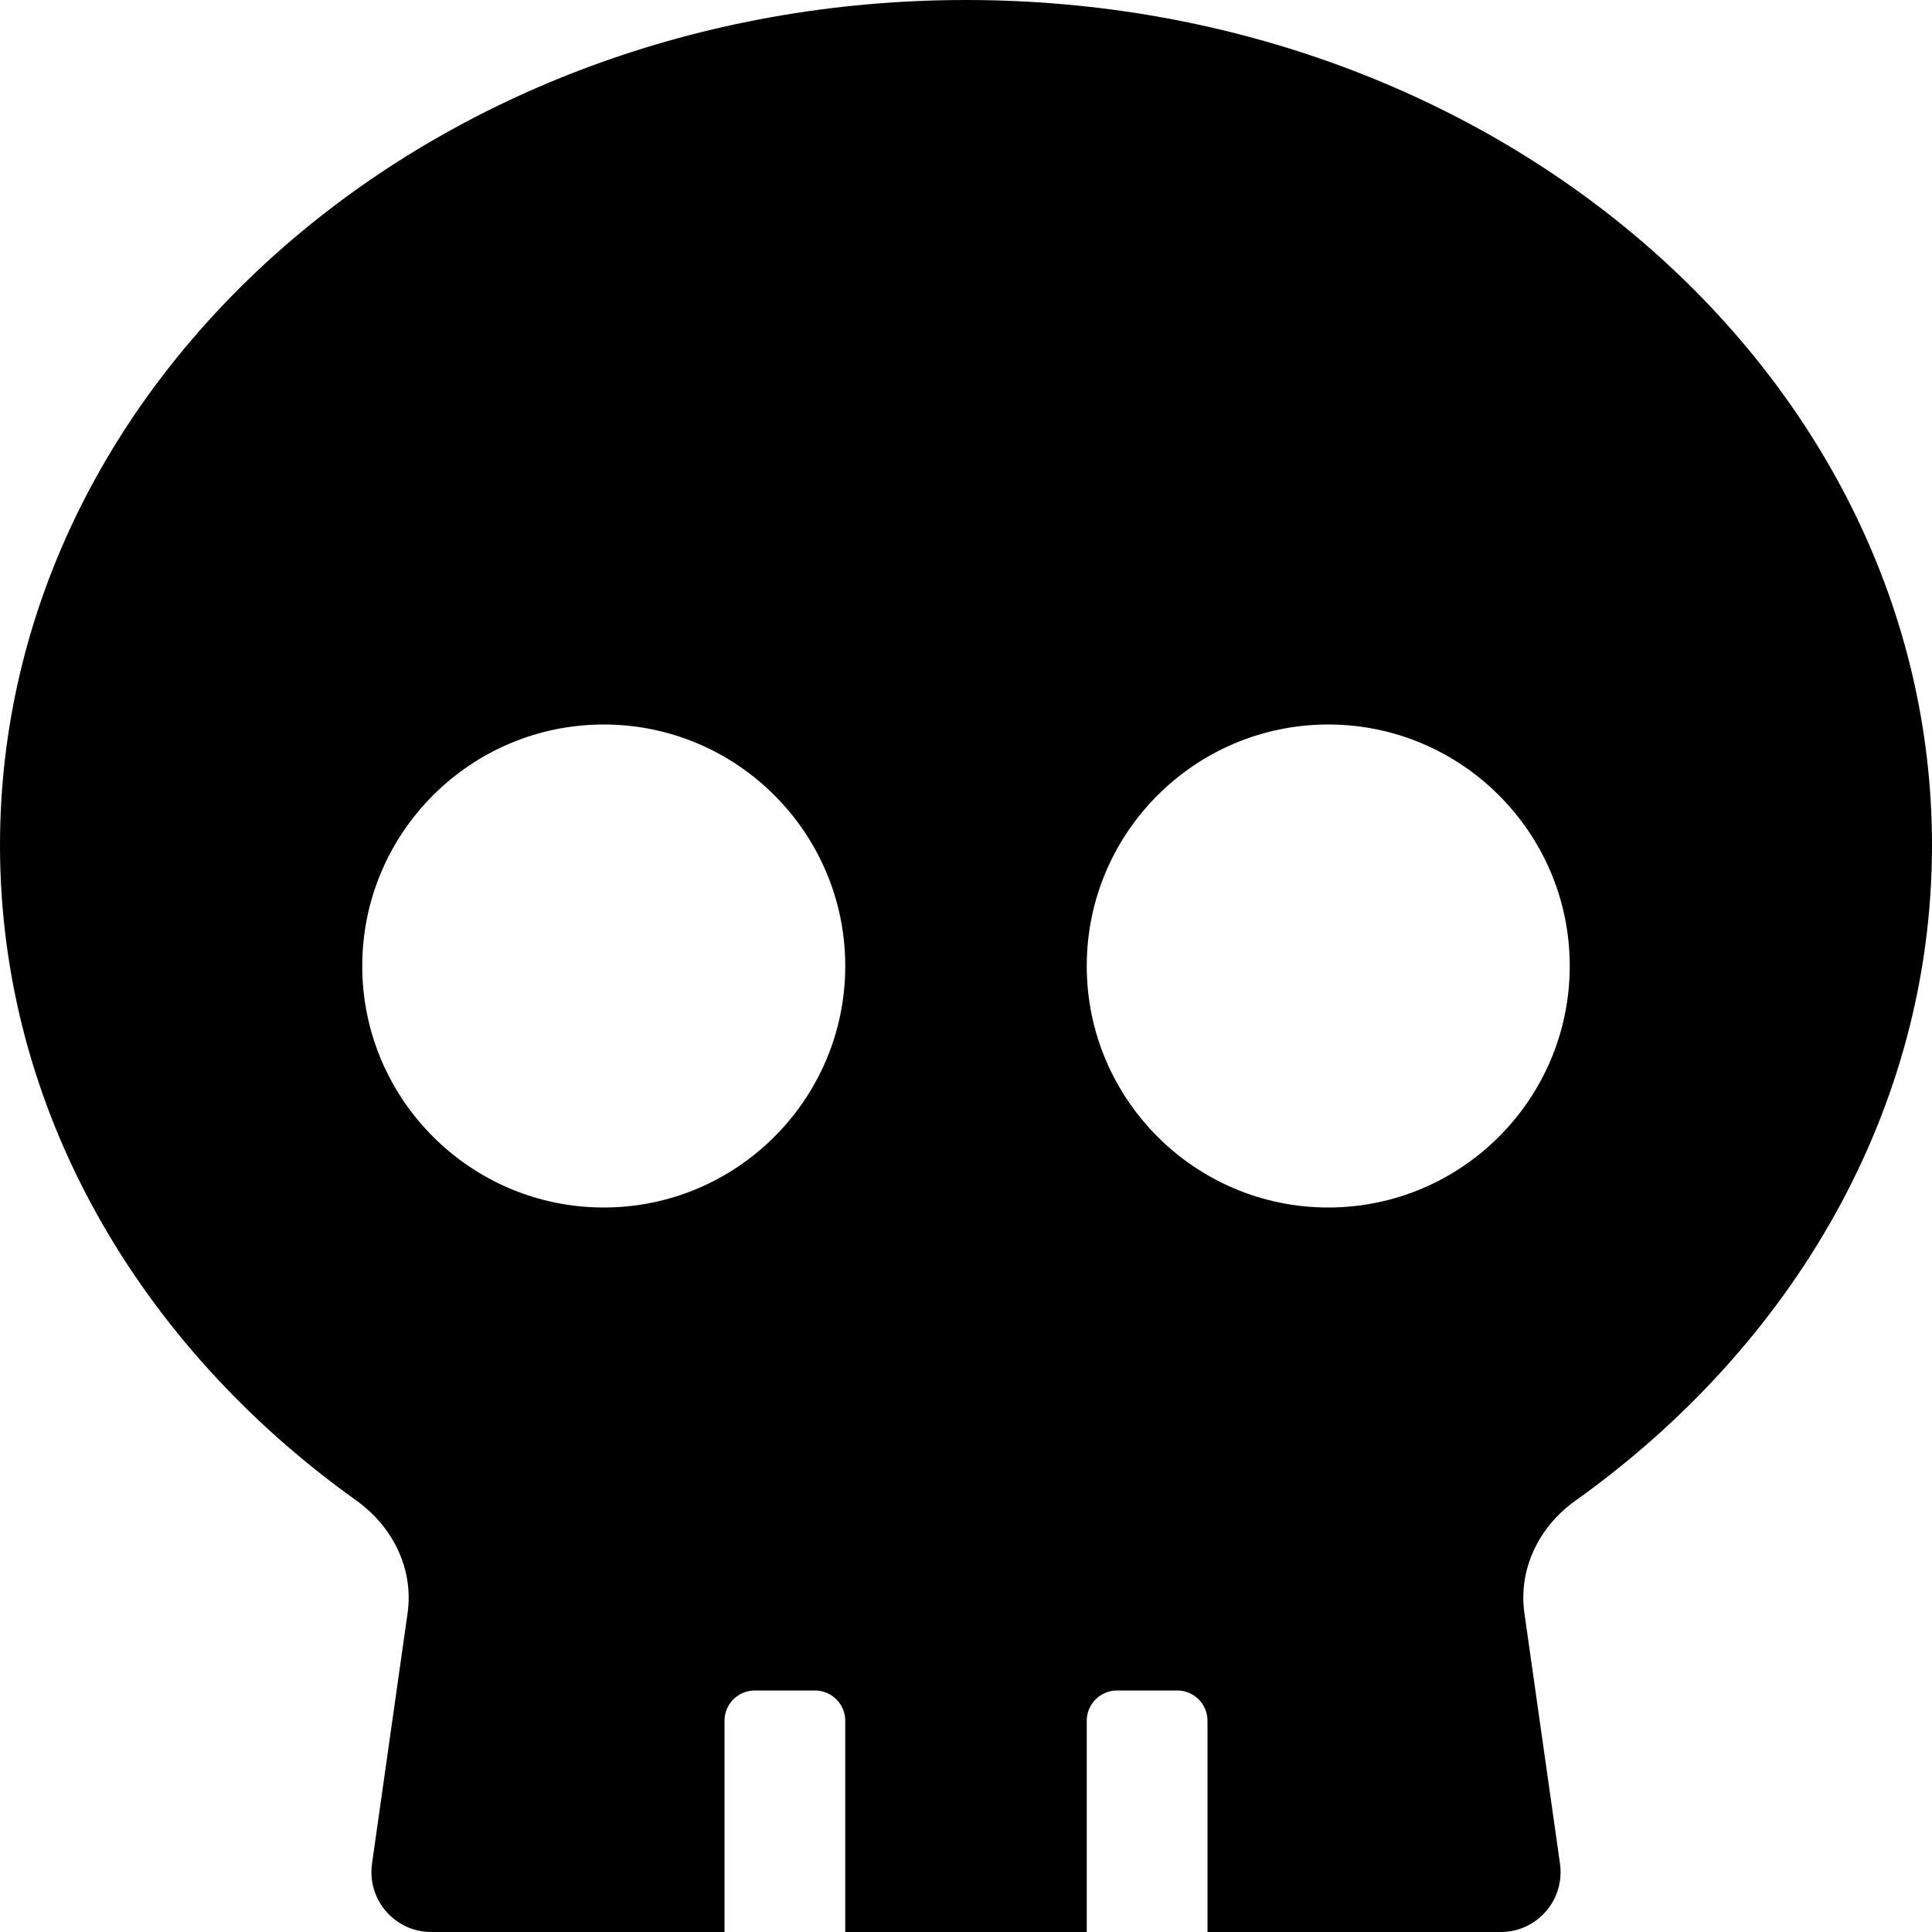
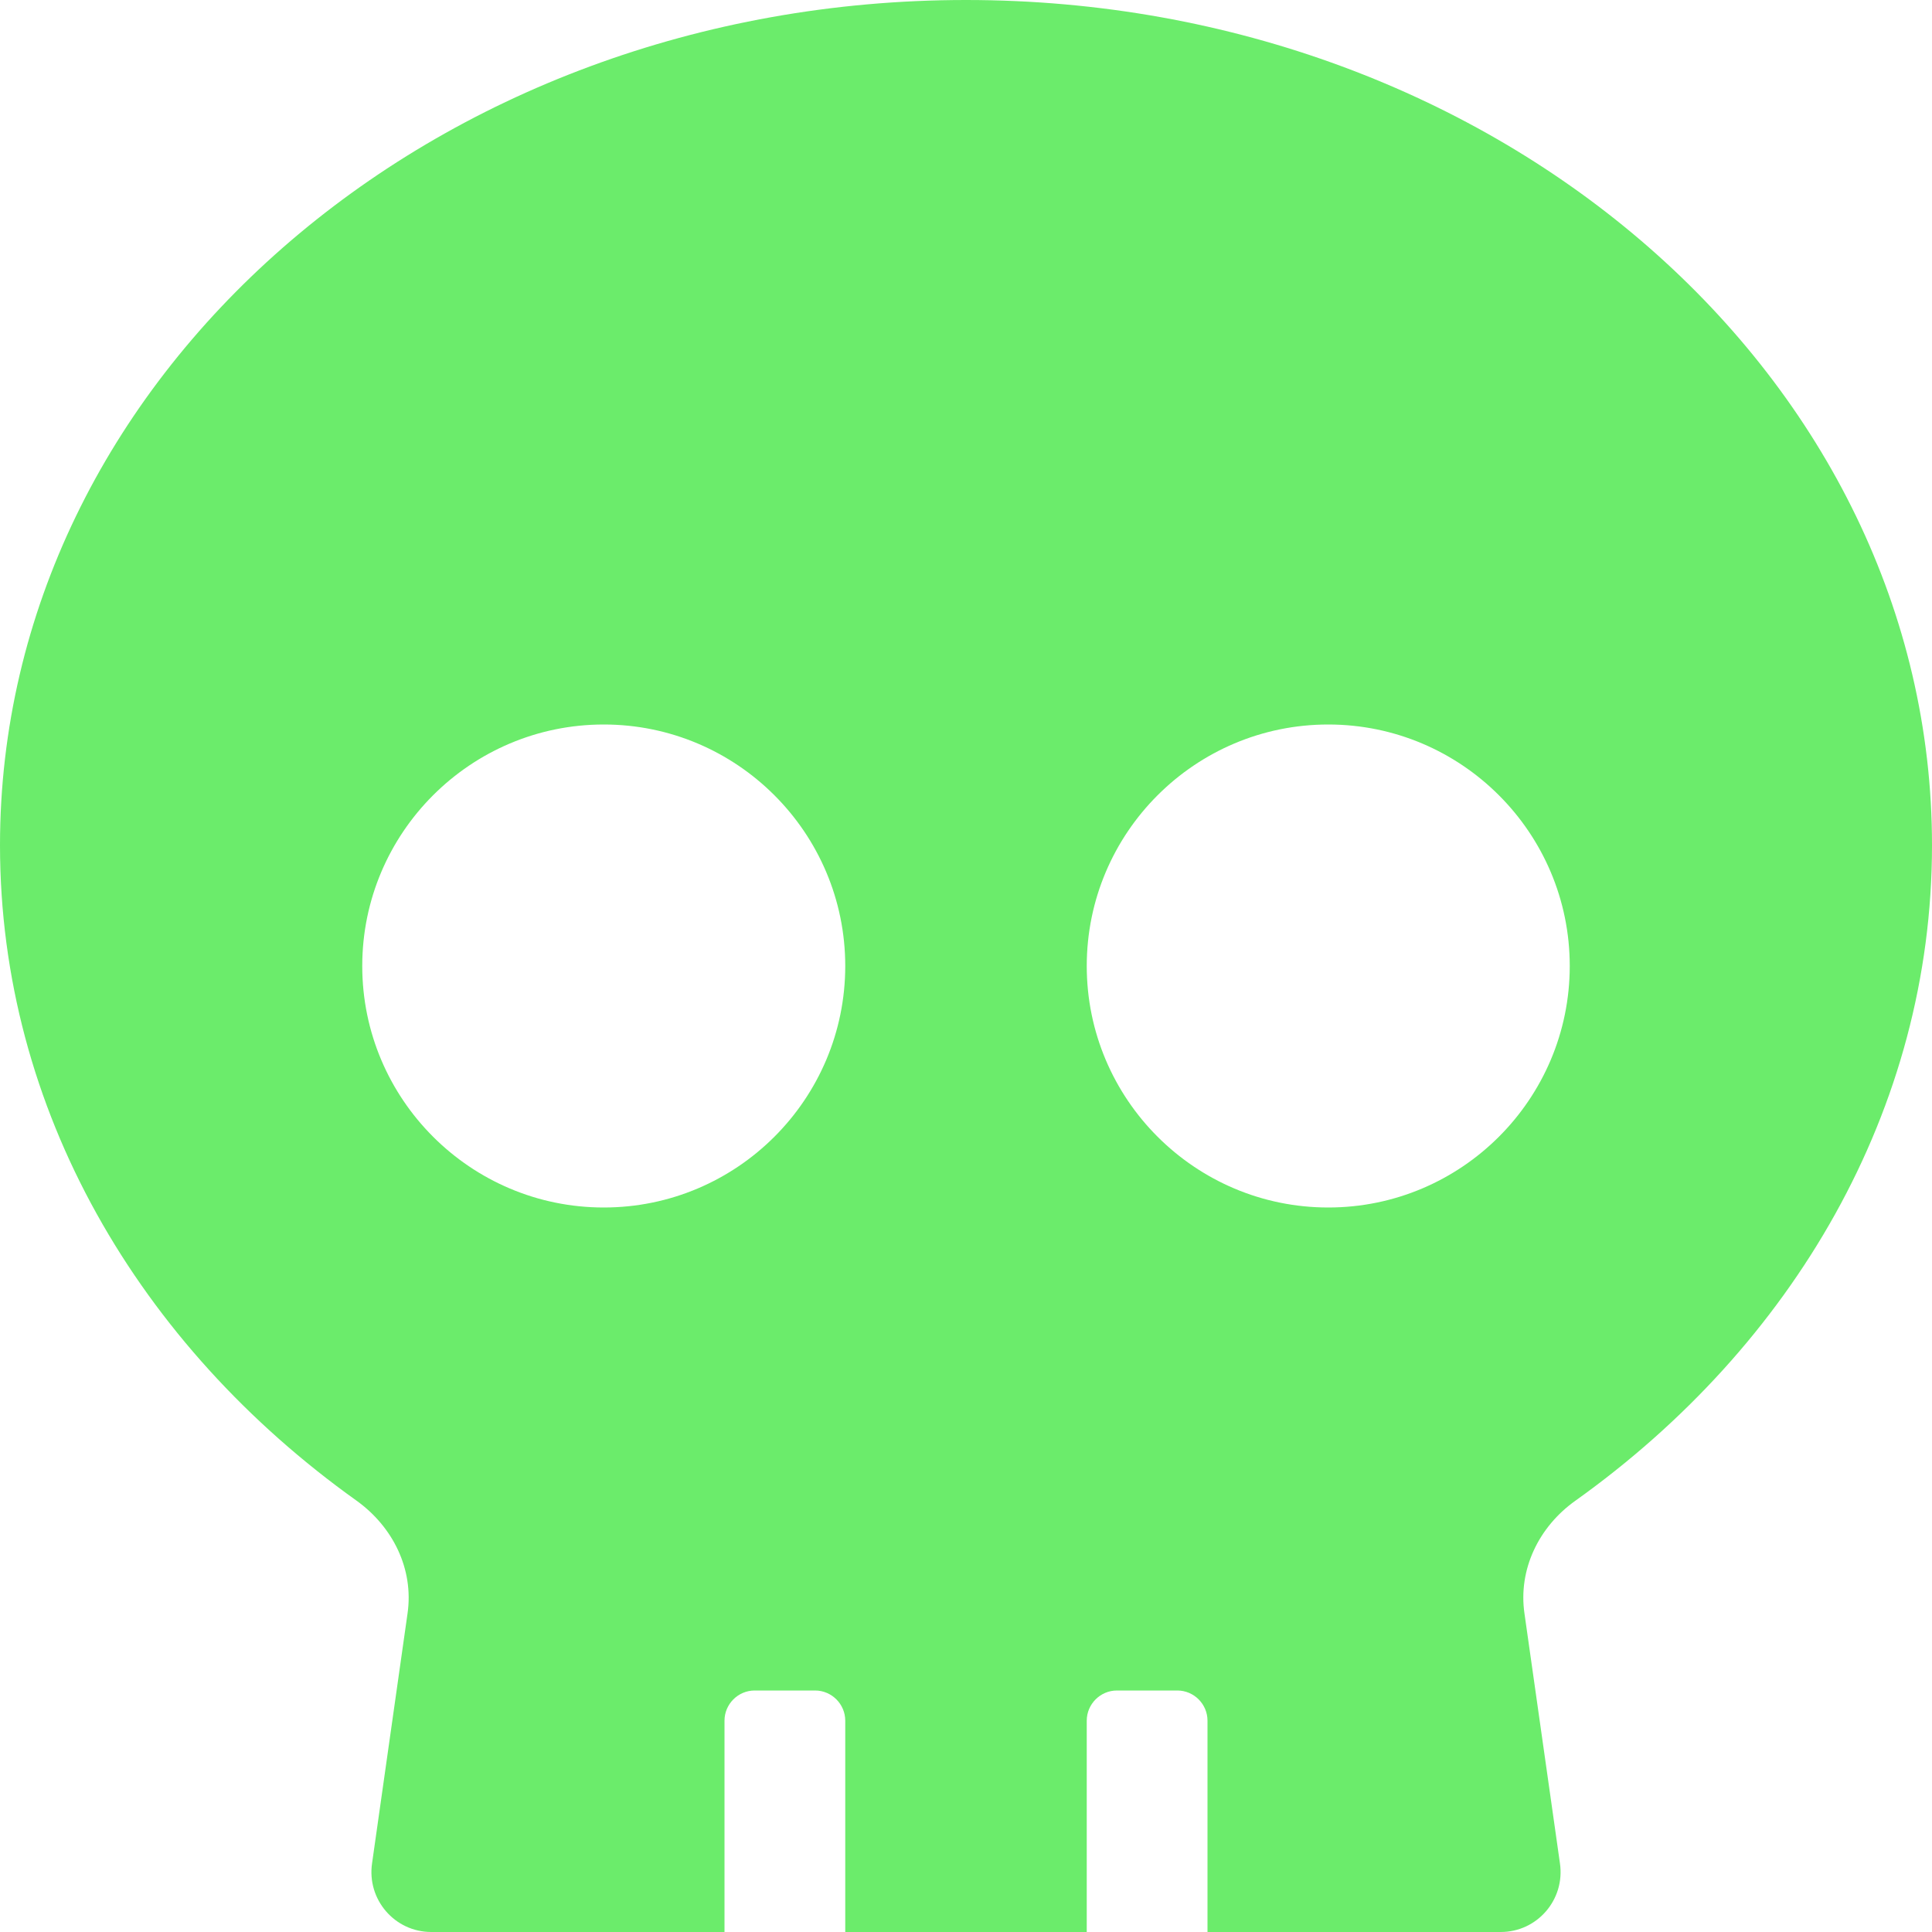
<svg xmlns="http://www.w3.org/2000/svg" aria-hidden="true" focusable="false" data-prefix="fas" data-icon="skull" class="svg-inline--fa fa-skull fa-w-16" role="img" viewBox="0 0 512 512">
-   <path fill="currentColor" d="M256 0C114.6 0 0 100.3 0 224c0 70.1 36.9 132.6 94.5 173.7 9.6 6.9 15.2 18.1 13.5 29.9l-9.4 66.2c-1.4 9.6 6 18.2 15.7 18.2H192v-56c0-4.4 3.6-8 8-8h16c4.4 0 8 3.6 8 8v56h64v-56c0-4.4 3.6-8 8-8h16c4.4 0 8 3.6 8 8v56h77.7c9.7 0 17.1-8.6 15.7-18.2l-9.4-66.2c-1.7-11.7 3.8-23 13.5-29.9C475.1 356.6 512 294.1 512 224 512 100.3 397.4 0 256 0zm-96 320c-35.3 0-64-28.7-64-64s28.7-64 64-64 64 28.7 64 64-28.7 64-64 64zm192 0c-35.3 0-64-28.7-64-64s28.7-64 64-64 64 28.7 64 64-28.7 64-64 64z" />
+   <path fill="rgb(107, 236, 107)" d="M256 0C114.6 0 0 100.3 0 224c0 70.1 36.9 132.6 94.5 173.7 9.6 6.9 15.2 18.1 13.5 29.9l-9.4 66.2c-1.4 9.6 6 18.2 15.7 18.2H192v-56c0-4.4 3.6-8 8-8h16c4.4 0 8 3.6 8 8v56h64v-56c0-4.4 3.6-8 8-8h16c4.4 0 8 3.6 8 8v56h77.7c9.7 0 17.1-8.6 15.7-18.2l-9.4-66.2c-1.7-11.7 3.8-23 13.5-29.9C475.1 356.6 512 294.1 512 224 512 100.3 397.4 0 256 0zm-96 320c-35.3 0-64-28.7-64-64s28.7-64 64-64 64 28.7 64 64-28.7 64-64 64zm192 0c-35.3 0-64-28.7-64-64s28.7-64 64-64 64 28.7 64 64-28.7 64-64 64z" />
</svg>
